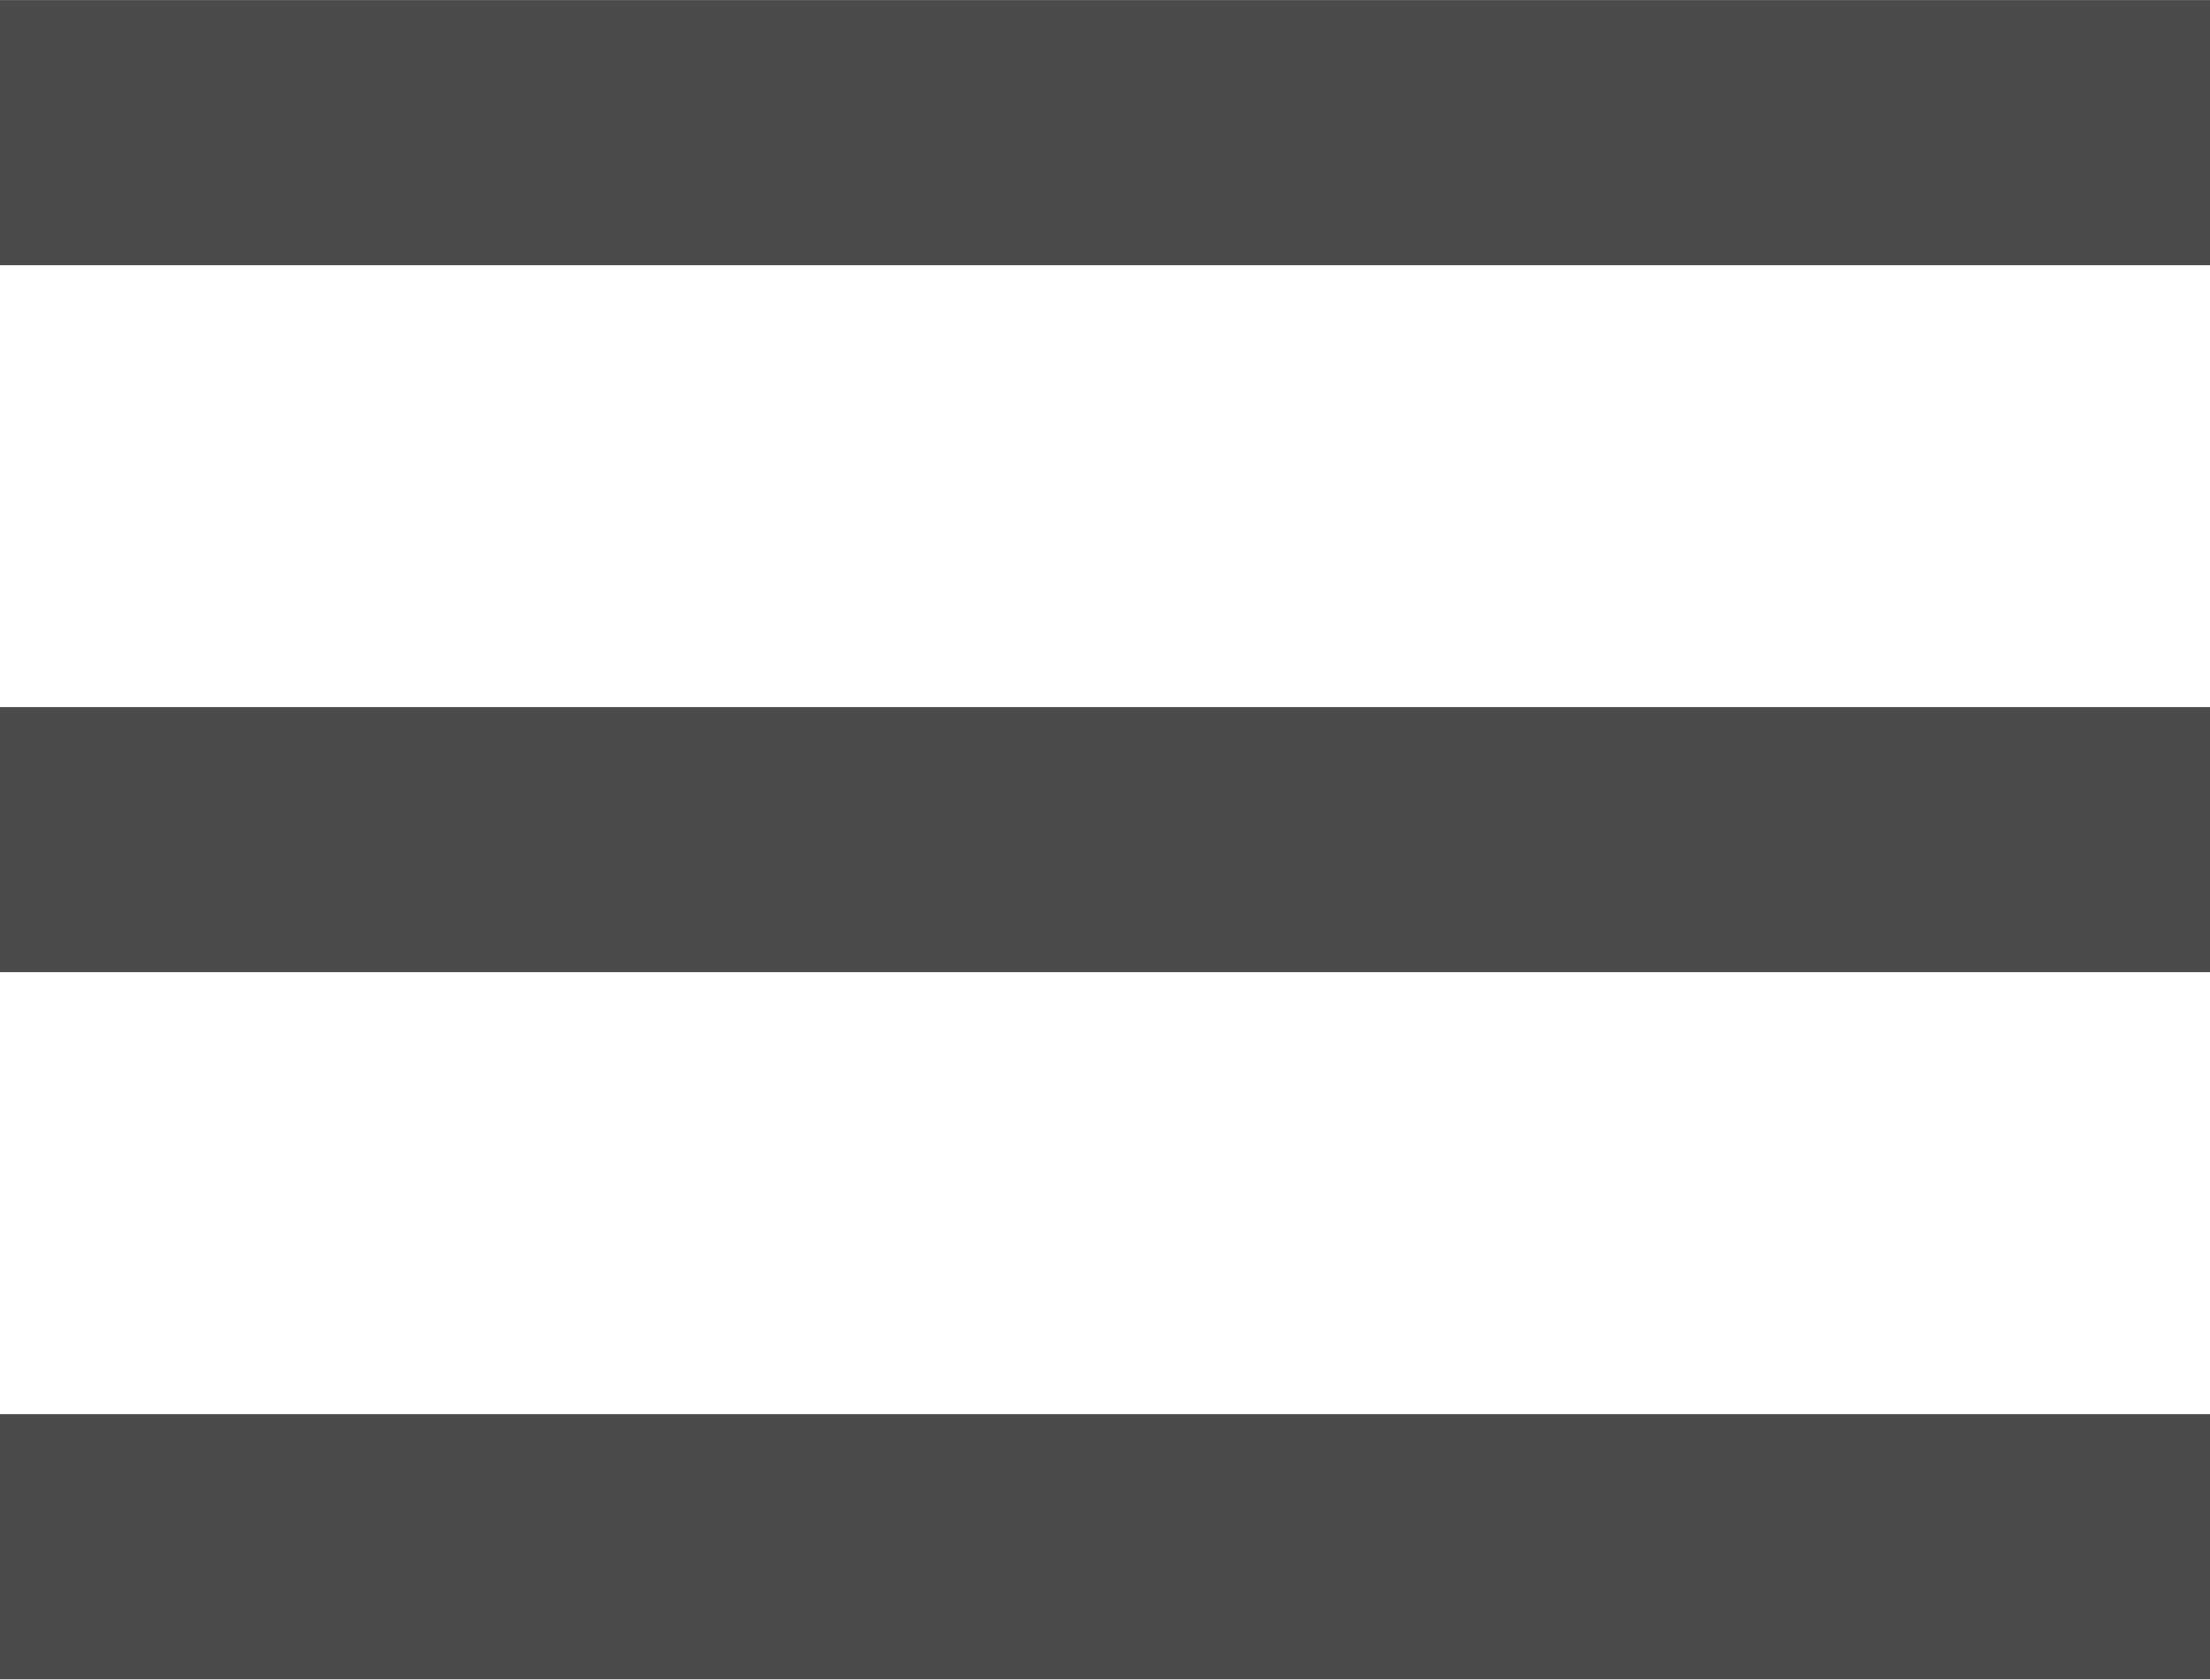
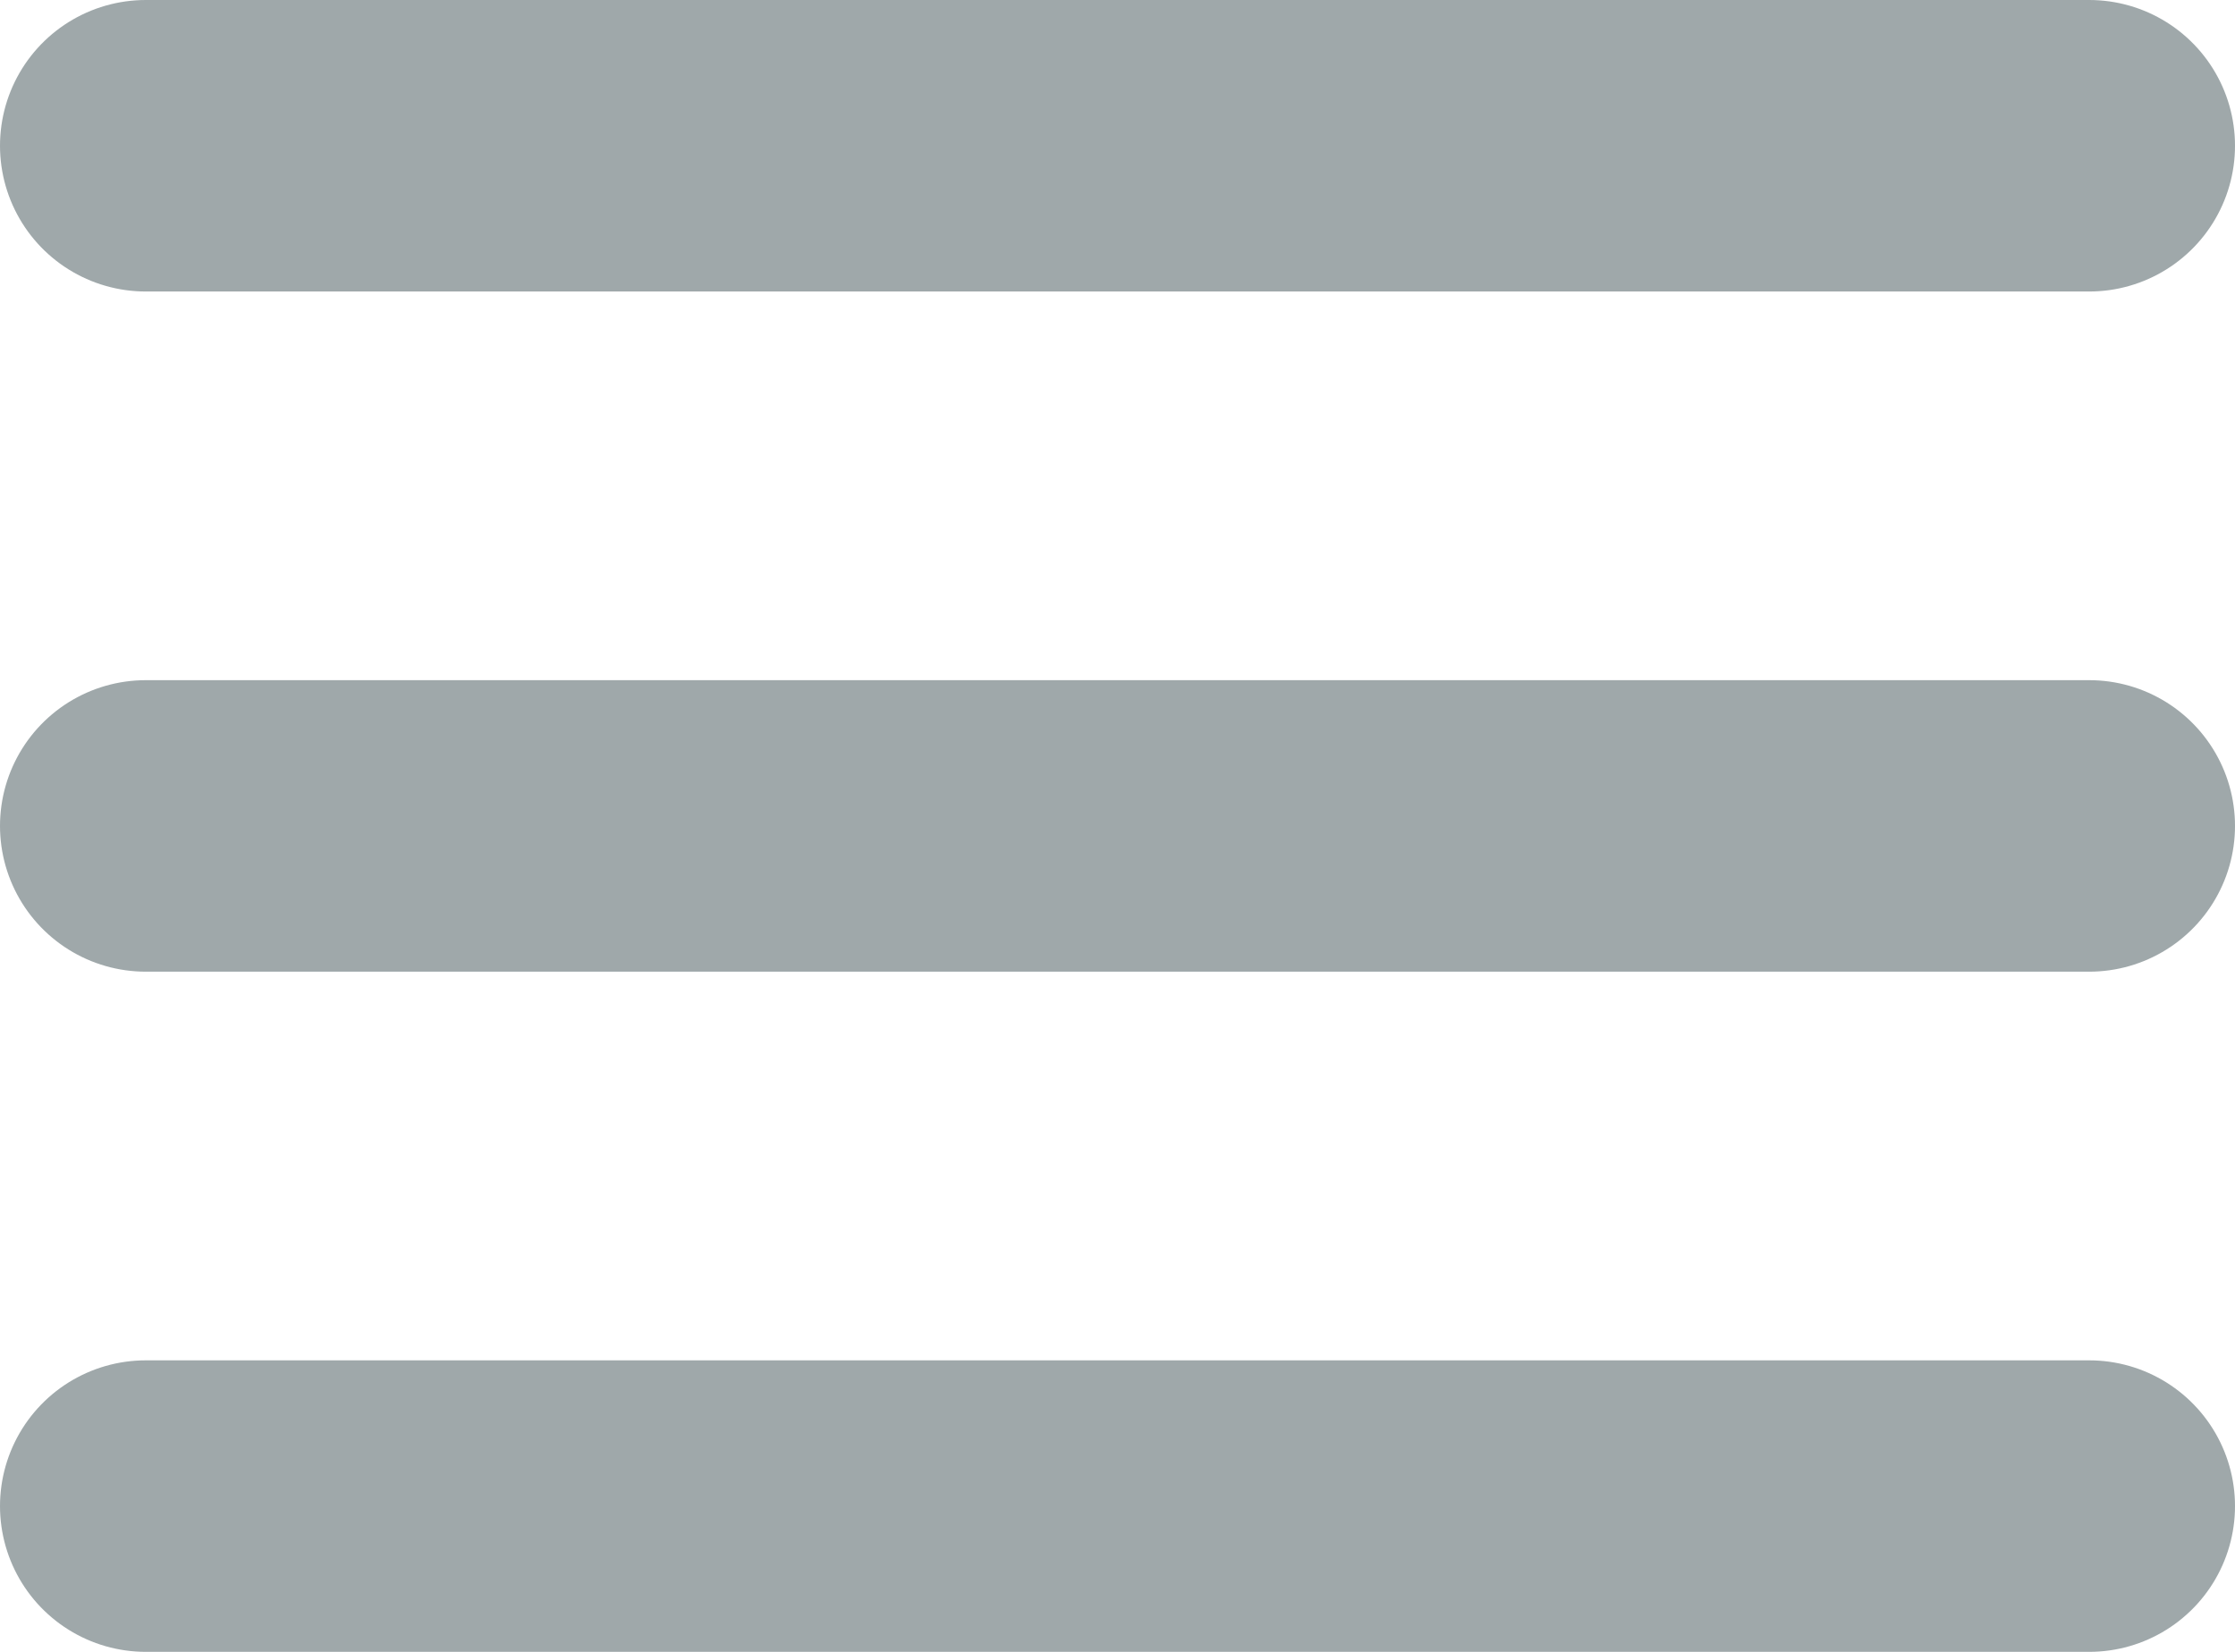
- <svg xmlns="http://www.w3.org/2000/svg" version="1.1" x="0px" y="0px" width="283.46px" height="215.438px" viewBox="0 0 283.46 215.438" style="enable-background:new 0 0 283.46 215.438;" xml:space="preserve">
-   <g id="menu">
-     <g>
-       <g>
-         <path style="fill-rule:evenodd;clip-rule:evenodd;fill:#4C4B4C;" d="M-0.002,215.449h283.465v-34.016H-0.002V215.449z      M-0.002,0.011v34.016h283.465V0.011H-0.002z M-0.002,124.729h283.465v-34.01H-0.002V124.729z" />
+ <svg xmlns="http://www.w3.org/2000/svg" width="23px" height="17px" viewBox="0 0 23 17" version="1.1">
+   <defs />
+   <g id="Page-1" stroke="none" stroke-width="1" fill="none" fill-rule="evenodd" stroke-linecap="round" stroke-linejoin="bevel">
+     <g id="Artboard" transform="translate(-1838, -90)" stroke="#9FA8AA" stroke-width="3">
+       <g id="Group-7" transform="translate(1839, 90)">
+         <path d="M0.5,1.5 L20.5,1.5" id="Line" />
+         <path d="M0.5,8.5 L20.5,8.5" id="Line-Copy" />
+         <path d="M0.5,15.5 L20.5,15.5" id="Line-Copy-2" />
      </g>
    </g>
  </g>
-   <g id="Layer_1">
- </g>
</svg>
